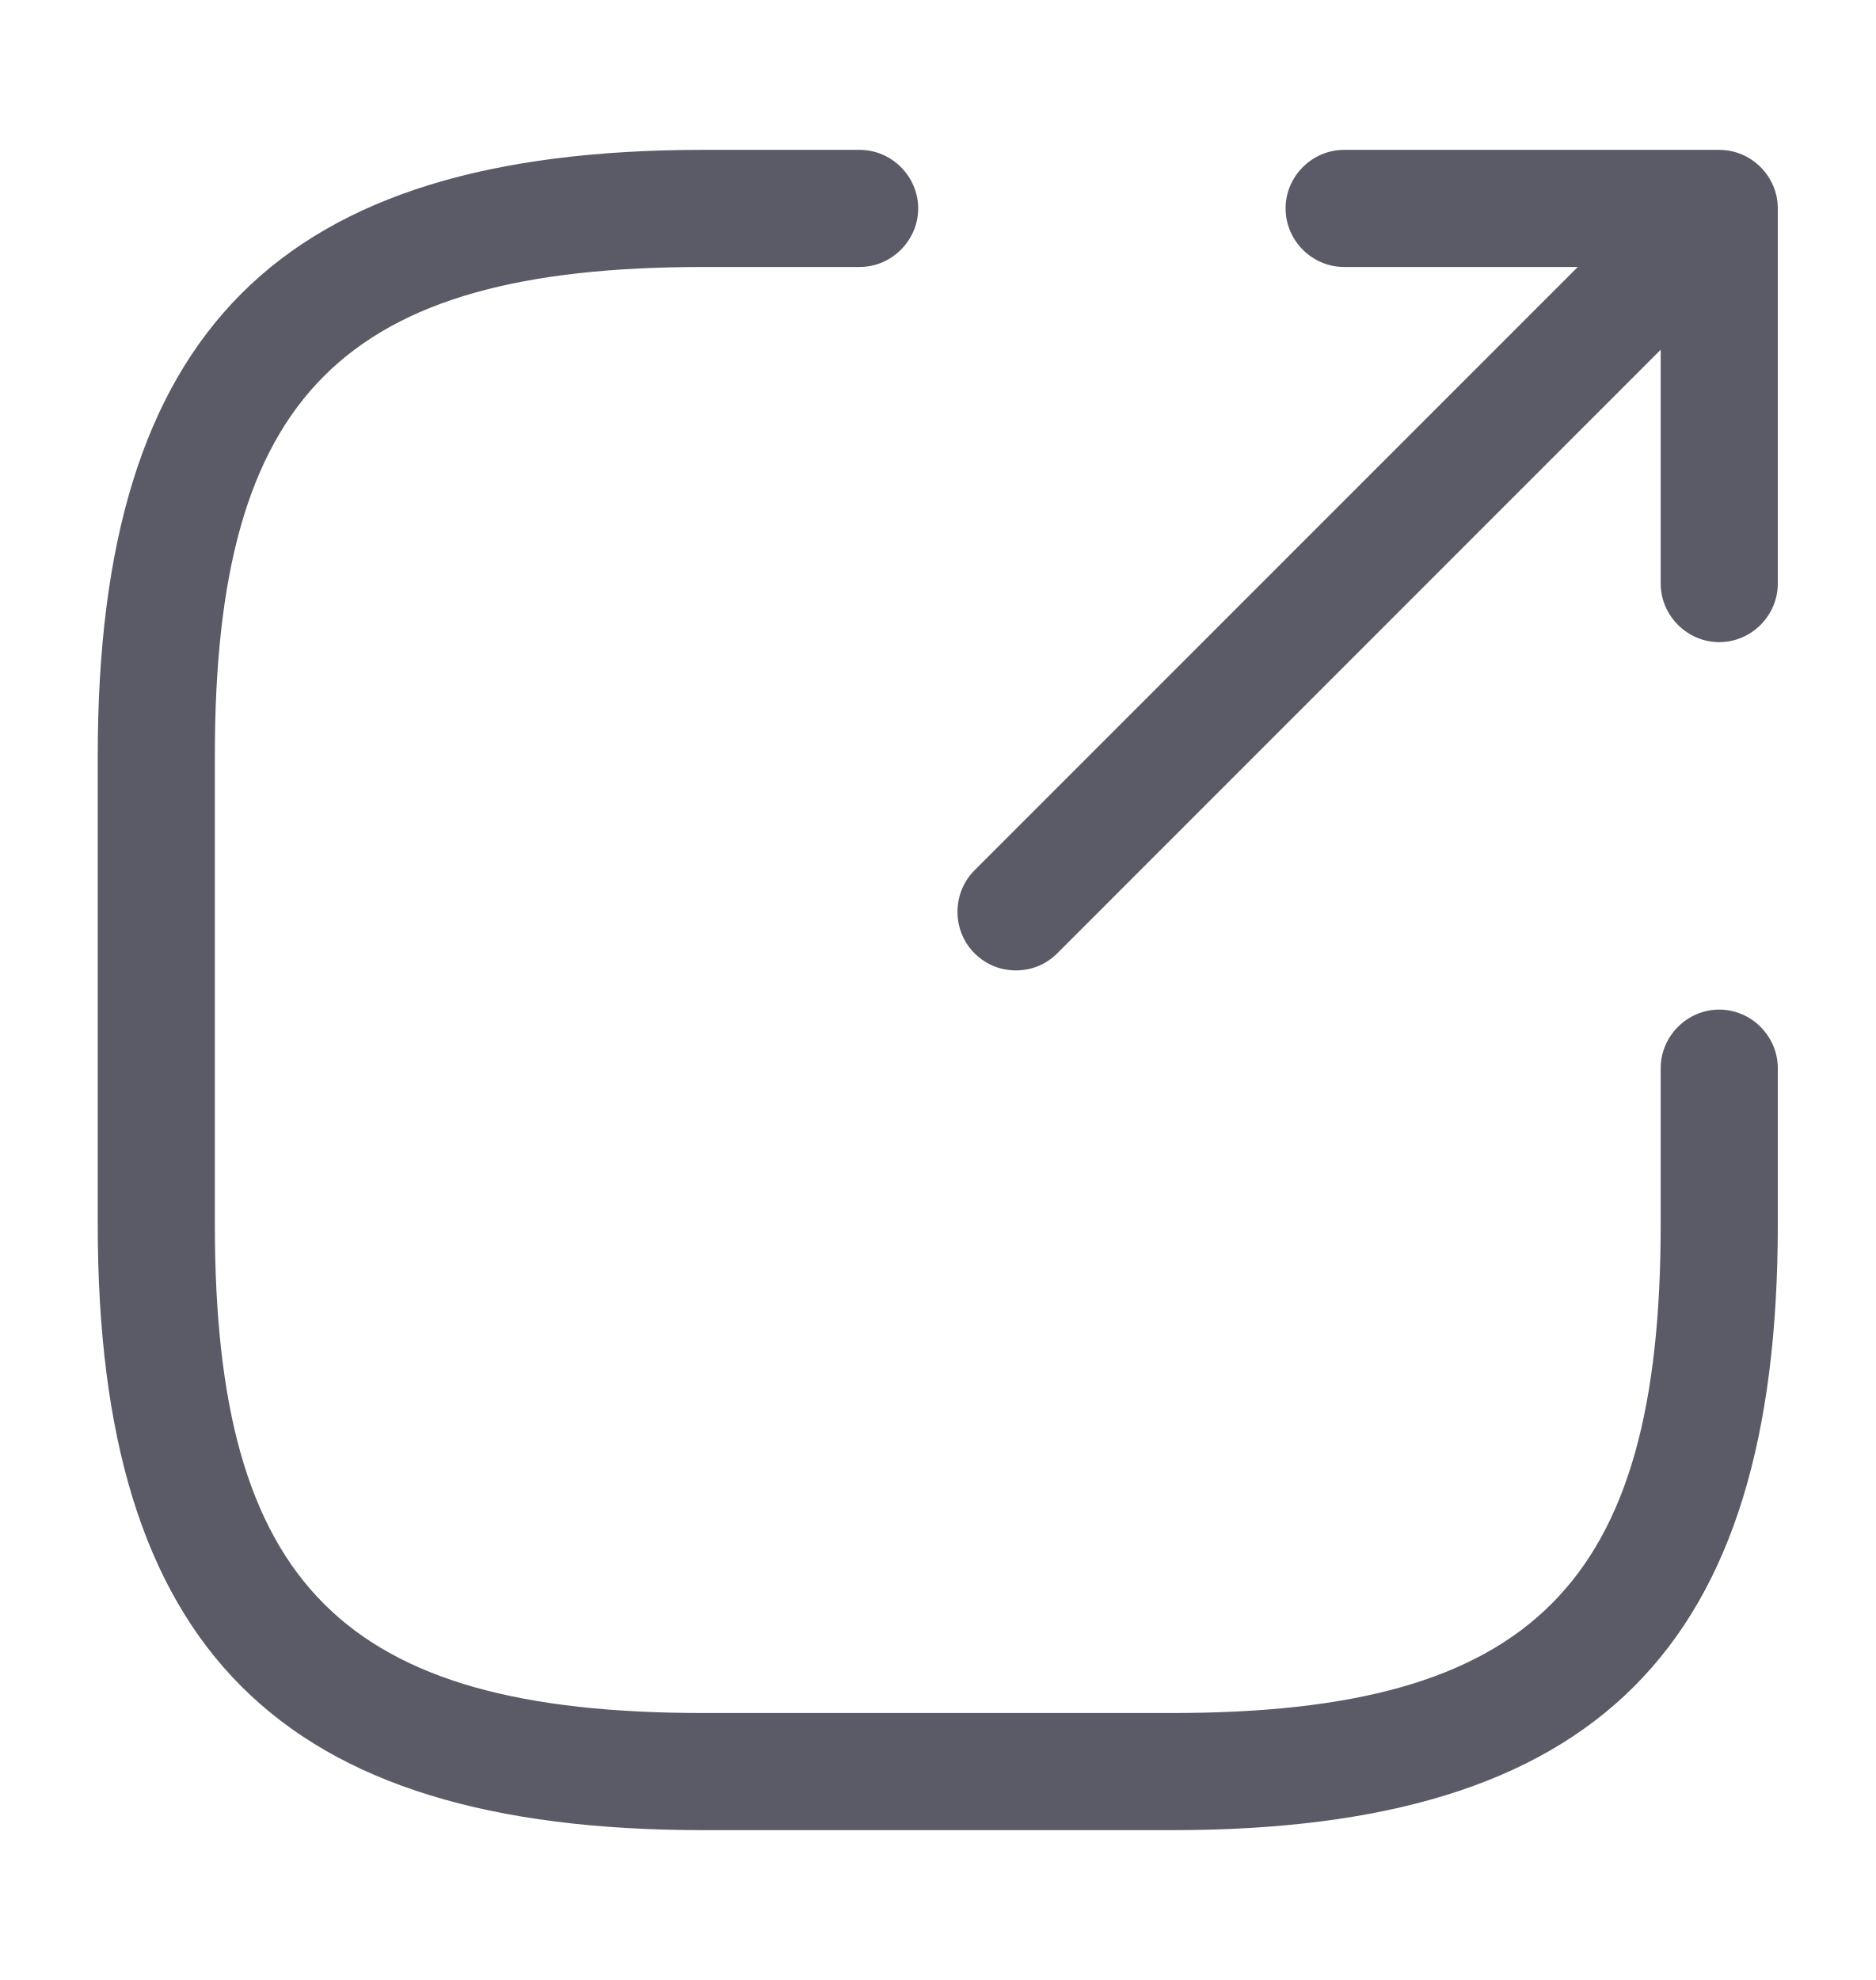
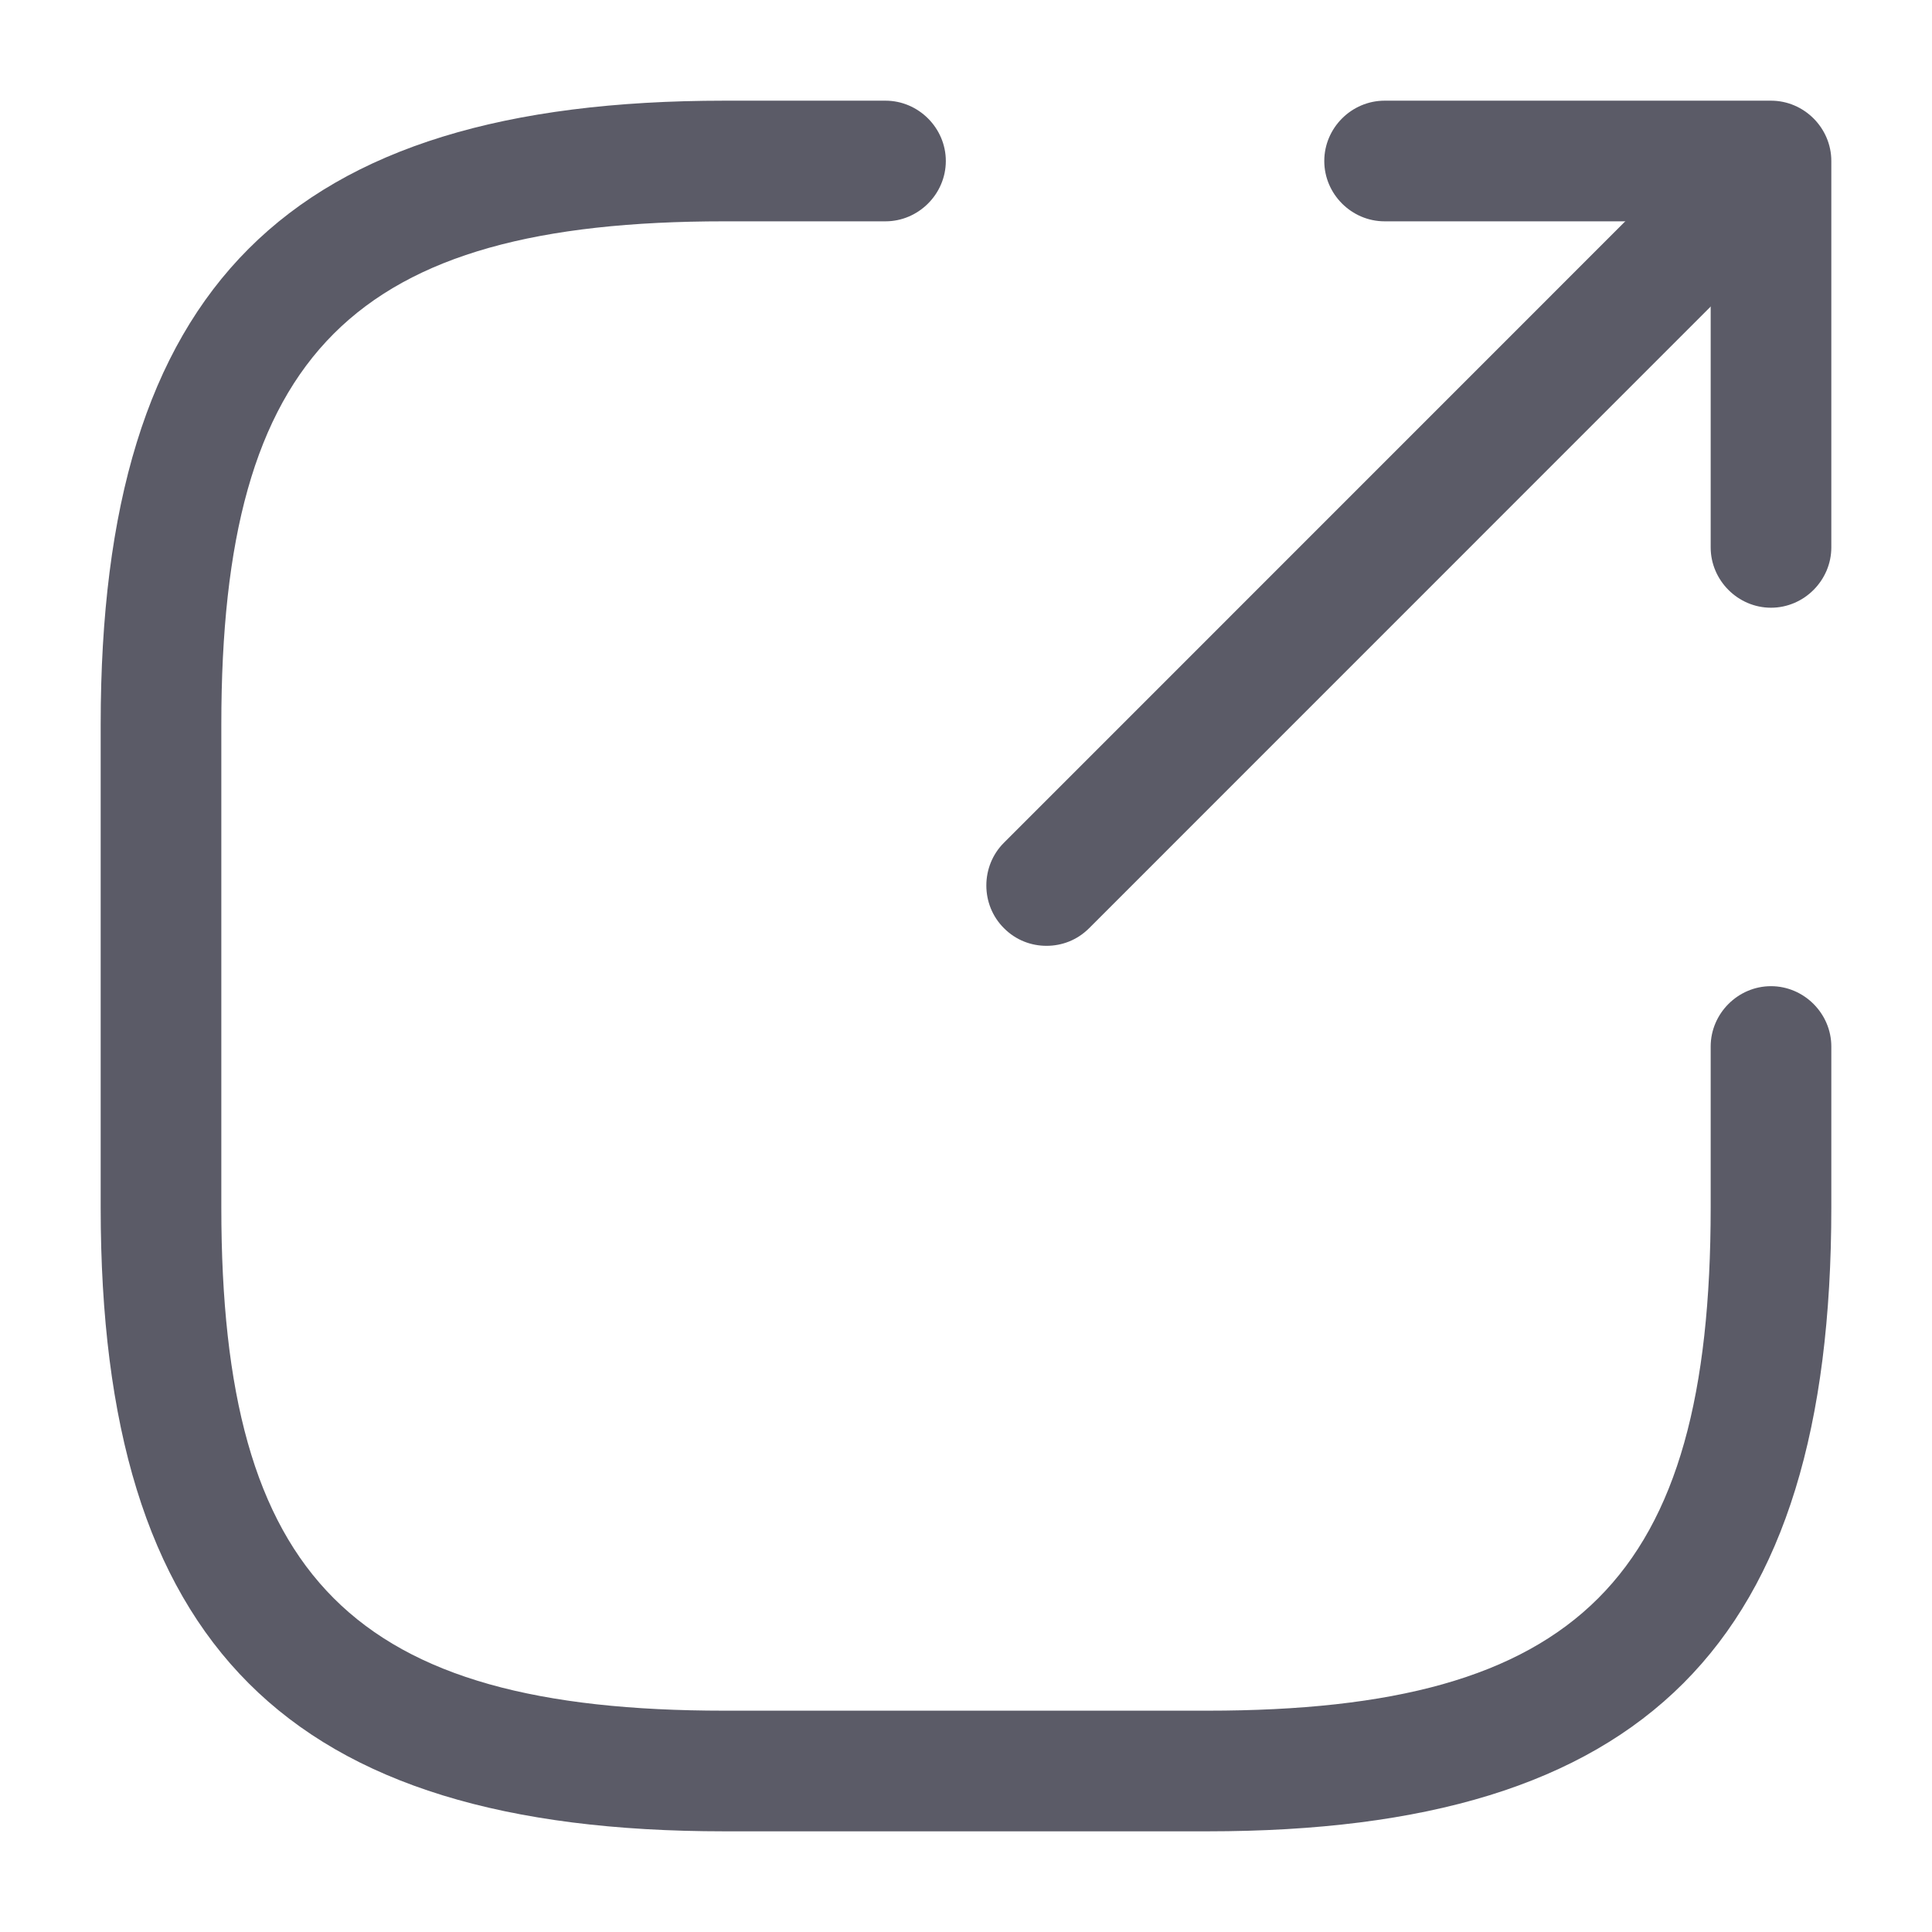
- <svg xmlns="http://www.w3.org/2000/svg" width="18" height="19" viewBox="0 0 18 19" fill="none">
-   <mask id="mask0_2129_38820" style="mask-type:alpha" maskUnits="userSpaceOnUse" x="0" y="0" width="18" height="19">
-     <path d="M9.75 9.312C9.607 9.312 9.465 9.26 9.352 9.147C9.135 8.93 9.135 8.57 9.352 8.352L15.502 2.202C15.72 1.985 16.08 1.985 16.297 2.202C16.515 2.42 16.515 2.78 16.297 2.997L10.148 9.147C10.035 9.26 9.893 9.312 9.75 9.312Z" fill="#292D32" />
-     <path d="M16.5 6.162C16.192 6.162 15.938 5.907 15.938 5.6V2.562H12.9C12.592 2.562 12.338 2.308 12.338 2C12.338 1.692 12.592 1.438 12.9 1.438H16.5C16.808 1.438 17.062 1.692 17.062 2V5.6C17.062 5.907 16.808 6.162 16.5 6.162Z" fill="#292D32" />
-     <path d="M11.25 17.562H6.75C2.678 17.562 0.938 15.822 0.938 11.75V7.25C0.938 3.178 2.678 1.438 6.75 1.438H8.25C8.557 1.438 8.812 1.692 8.812 2C8.812 2.308 8.557 2.562 8.25 2.562H6.75C3.292 2.562 2.062 3.792 2.062 7.25V11.75C2.062 15.207 3.292 16.438 6.75 16.438H11.25C14.707 16.438 15.938 15.207 15.938 11.75V10.25C15.938 9.943 16.192 9.688 16.5 9.688C16.808 9.688 17.062 9.943 17.062 10.25V11.75C17.062 15.822 15.322 17.562 11.25 17.562Z" fill="#292D32" />
-   </mask>
-   <g mask="url(#mask0_2129_38820)">
-     <rect y="0.5" width="18" height="18" fill="#5B5B67" />
-   </g>
+ <svg xmlns="http://www.w3.org/2000/svg" width="18" height="18" viewBox="0 0 18 18" fill="none">
+   <path d="M9.75 8.812C9.608 8.812 9.465 8.76 9.353 8.647C9.135 8.43 9.135 8.07 9.353 7.852L15.502 1.702C15.72 1.485 16.08 1.485 16.297 1.702C16.515 1.92 16.515 2.28 16.297 2.497L10.148 8.647C10.035 8.76 9.893 8.812 9.75 8.812Z" fill="#5B5B67" />
+   <path d="M16.5 5.662C16.192 5.662 15.938 5.407 15.938 5.1V2.062H12.9C12.592 2.062 12.338 1.808 12.338 1.5C12.338 1.192 12.592 0.938 12.9 0.938H16.5C16.808 0.938 17.062 1.192 17.062 1.5V5.1C17.062 5.407 16.808 5.662 16.5 5.662Z" fill="#5B5B67" />
+   <path d="M11.25 17.062H6.75C2.678 17.062 0.938 15.322 0.938 11.25V6.75C0.938 2.678 2.678 0.938 6.75 0.938H8.25C8.557 0.938 8.812 1.192 8.812 1.5C8.812 1.808 8.557 2.062 8.25 2.062H6.75C3.292 2.062 2.062 3.292 2.062 6.75V11.25C2.062 14.707 3.292 15.938 6.75 15.938H11.25C14.707 15.938 15.938 14.707 15.938 11.25V9.75C15.938 9.443 16.192 9.188 16.5 9.188C16.808 9.188 17.062 9.443 17.062 9.75V11.25C17.062 15.322 15.322 17.062 11.25 17.062Z" fill="#5B5B67" />
</svg>
